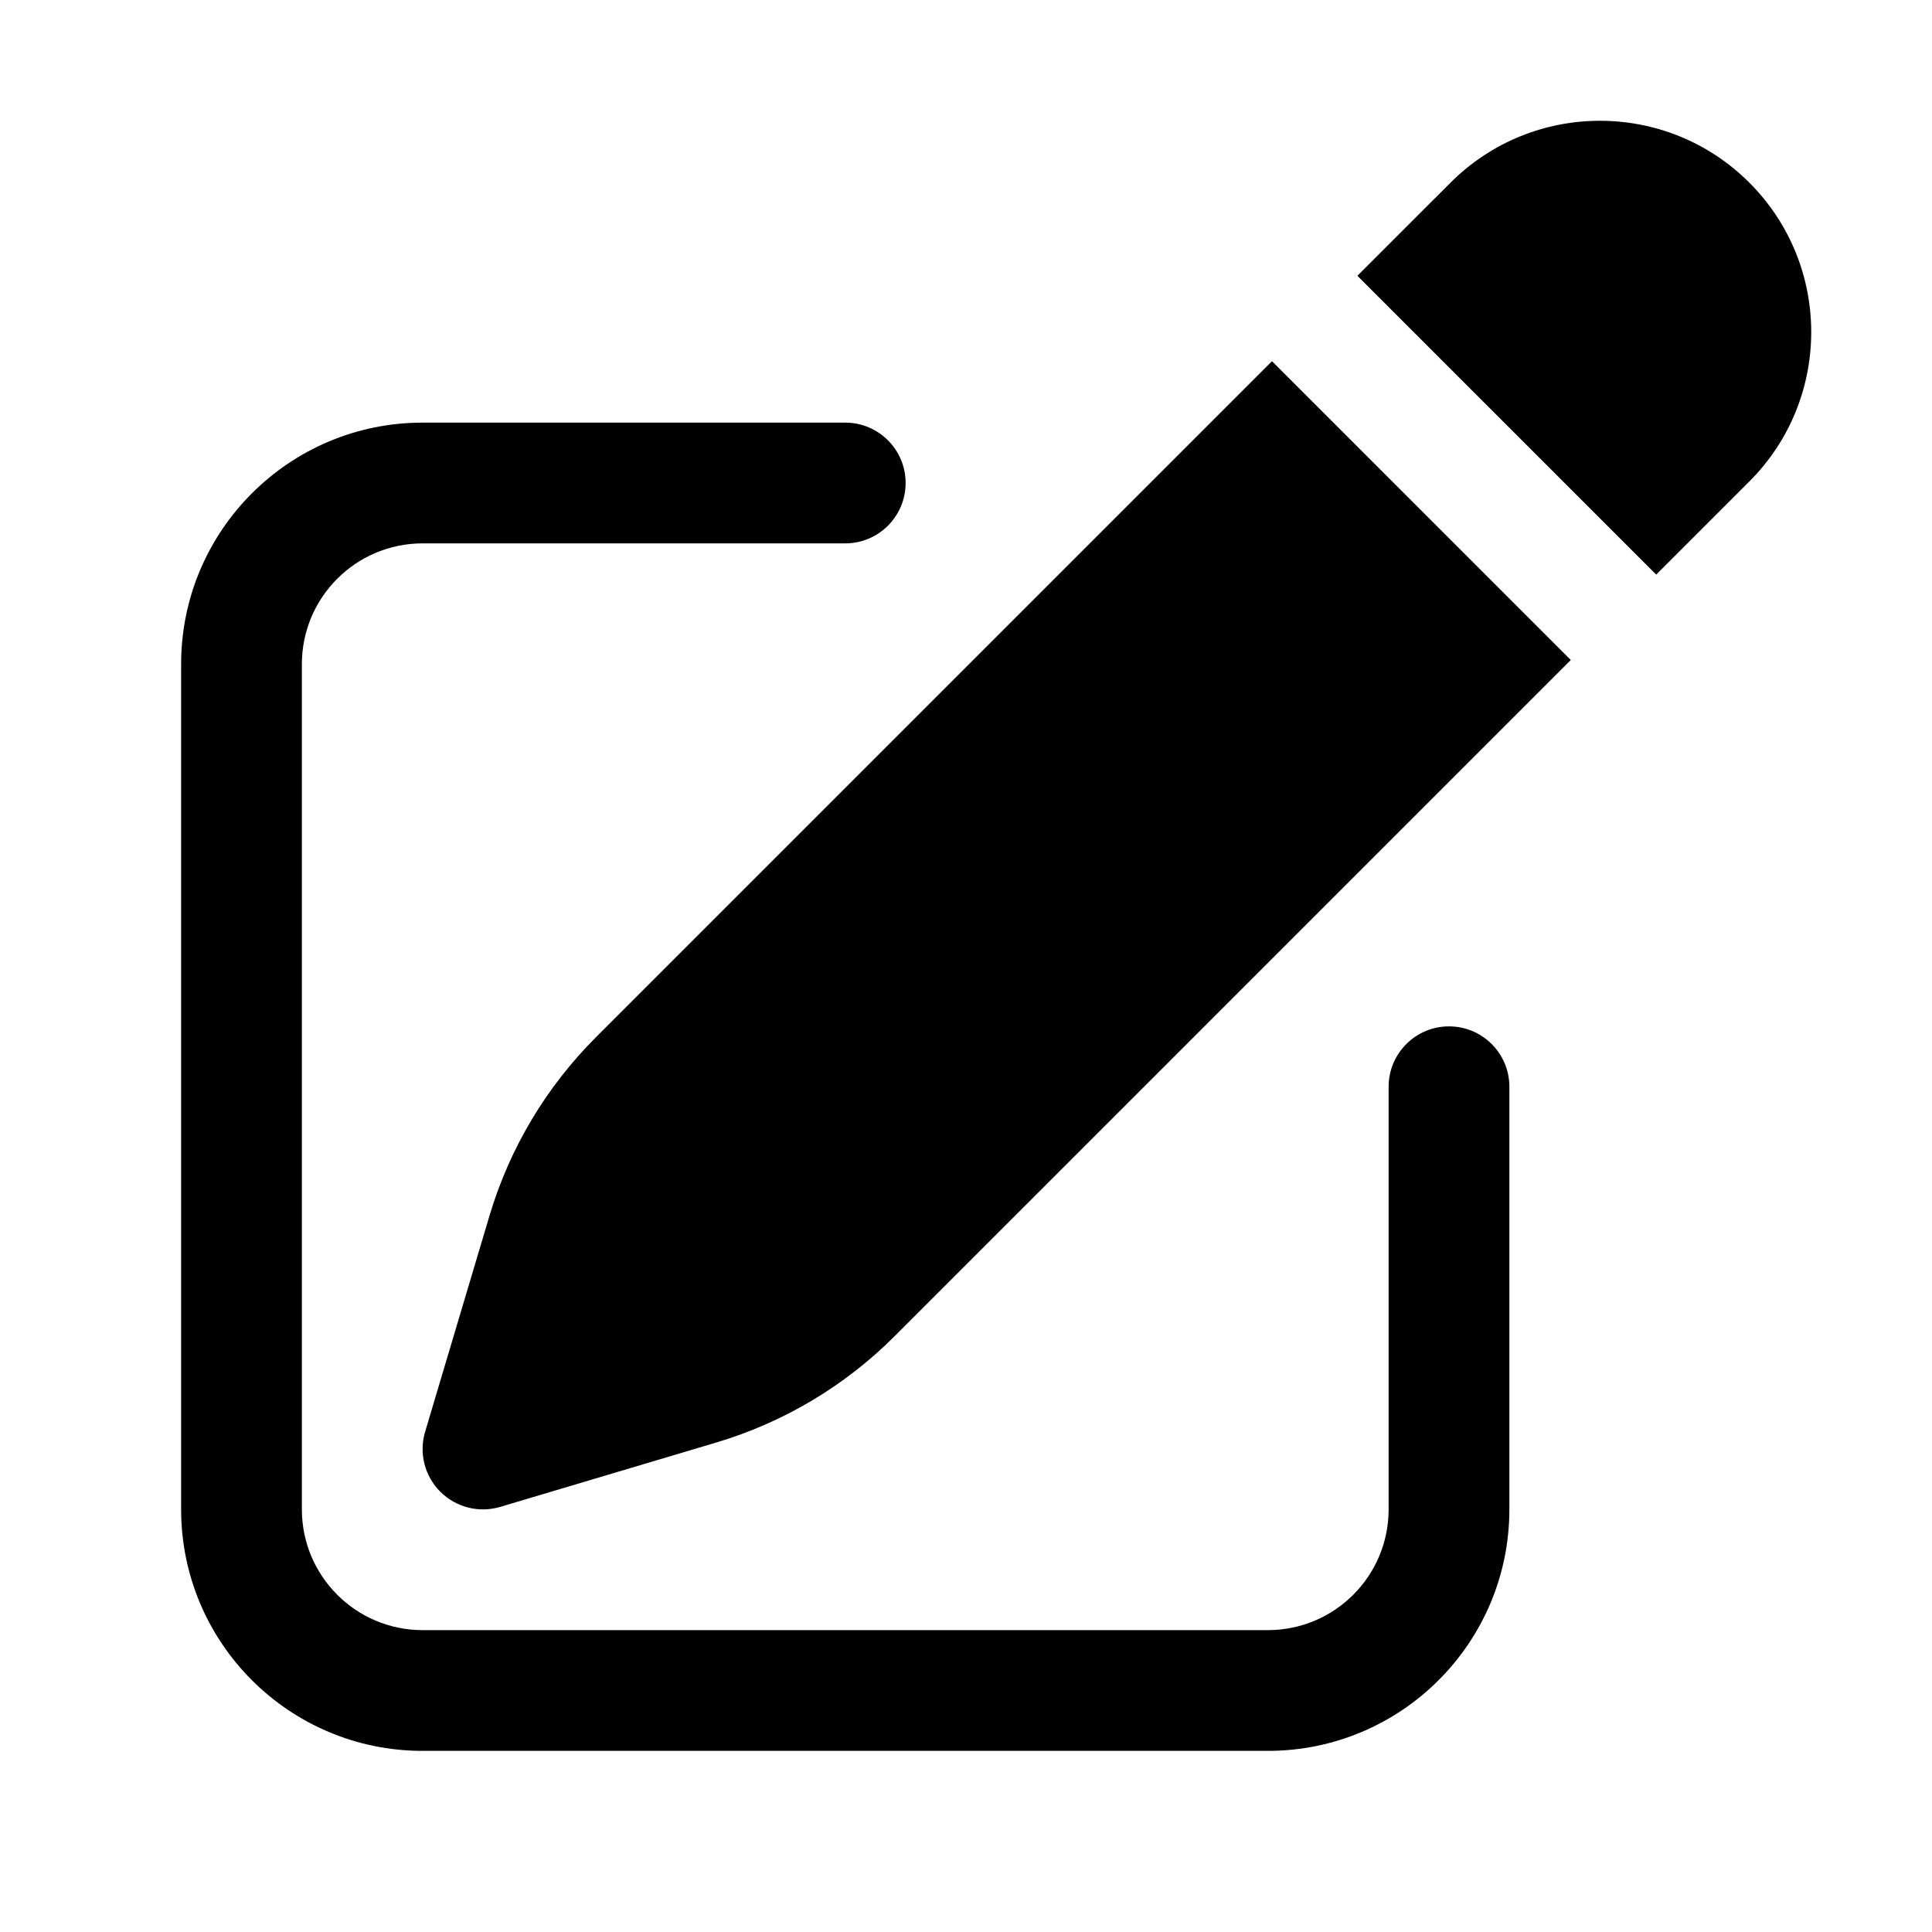
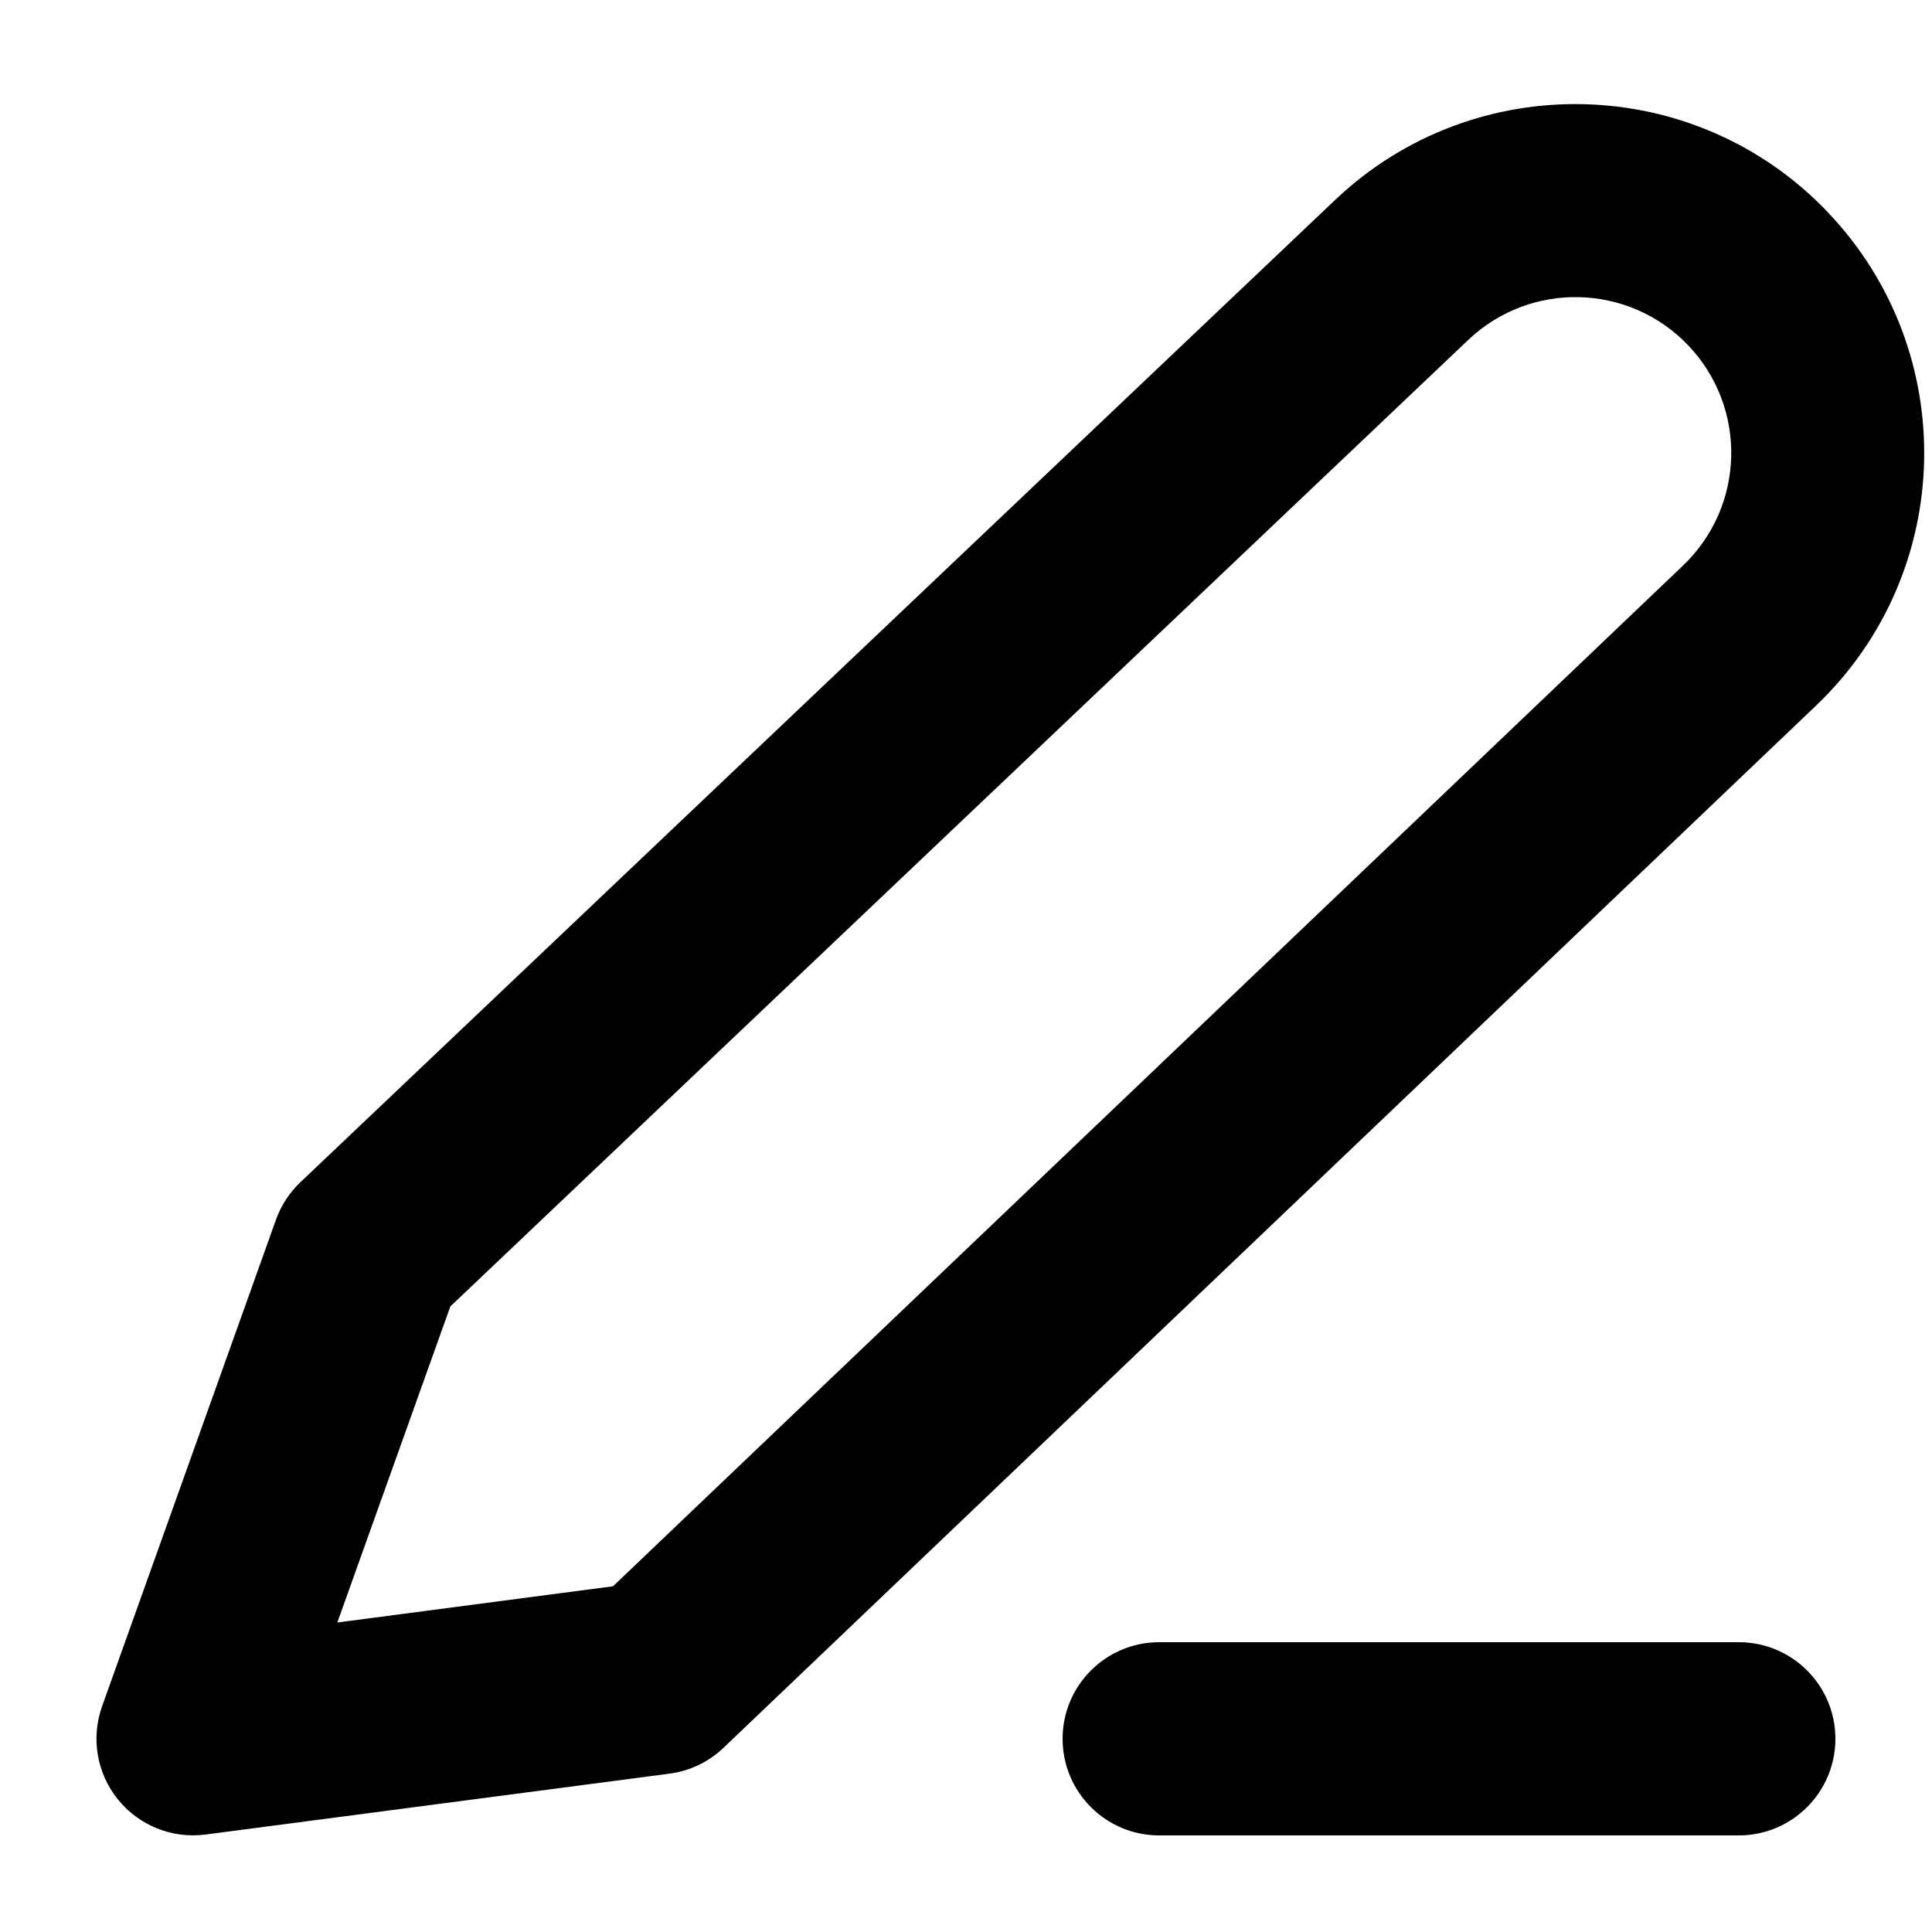
- <svg xmlns="http://www.w3.org/2000/svg" viewBox="0 0 24 24" fill="currentColor" class="w-6 h-6">
-   <path d="M21.731 2.269a2.625 2.625 0 0 0-3.712 0l-1.157 1.157 3.712 3.712 1.157-1.157a2.625 2.625 0 0 0 0-3.712ZM19.513 8.199l-3.712-3.712-8.4 8.4a5.25 5.25 0 0 0-1.32 2.214l-.8 2.685a.75.75 0 0 0 .933.933l2.685-.8a5.25 5.25 0 0 0 2.214-1.32l8.4-8.4Z" />
-   <path d="M5.25 5.25a3 3 0 0 0-3 3v10.5a3 3 0 0 0 3 3h10.5a3 3 0 0 0 3-3V13.5a.75.75 0 0 0-1.5 0v5.25a1.5 1.5 0 0 1-1.5 1.5H5.25a1.5 1.5 0 0 1-1.5-1.5V8.25a1.5 1.5 0 0 1 1.5-1.5h5.25a.75.75 0 0 0 0-1.5H5.25Z" />
+ <svg xmlns="http://www.w3.org/2000/svg" viewBox="0 0 20 20" fill="none">
+   <g id="SVGRepo_bgCarrier" stroke-width="0" />
+   <g id="SVGRepo_tracerCarrier" stroke-linecap="round" stroke-linejoin="round" />
+   <g id="SVGRepo_iconCarrier">
+     <path fill="#000000" fill-rule="evenodd" d="M15.198 3.52a1.612 1.612 0 012.223 2.336L6.346 16.421l-2.854.375 1.17-3.272L15.197 3.521zm3.725-1.322a3.612 3.612 0 00-5.102-.128L3.11 12.238a1 1 0 00-.253.388l-1.8 5.037a1 1 0 001.072 1.328l4.8-.63a1 1 0 00.56-.267L18.8 7.304a3.612 3.612 0 00.122-5.106zM12 17a1 1 0 100 2h6a1 1 0 100-2h-6z" />
+   </g>
</svg>
